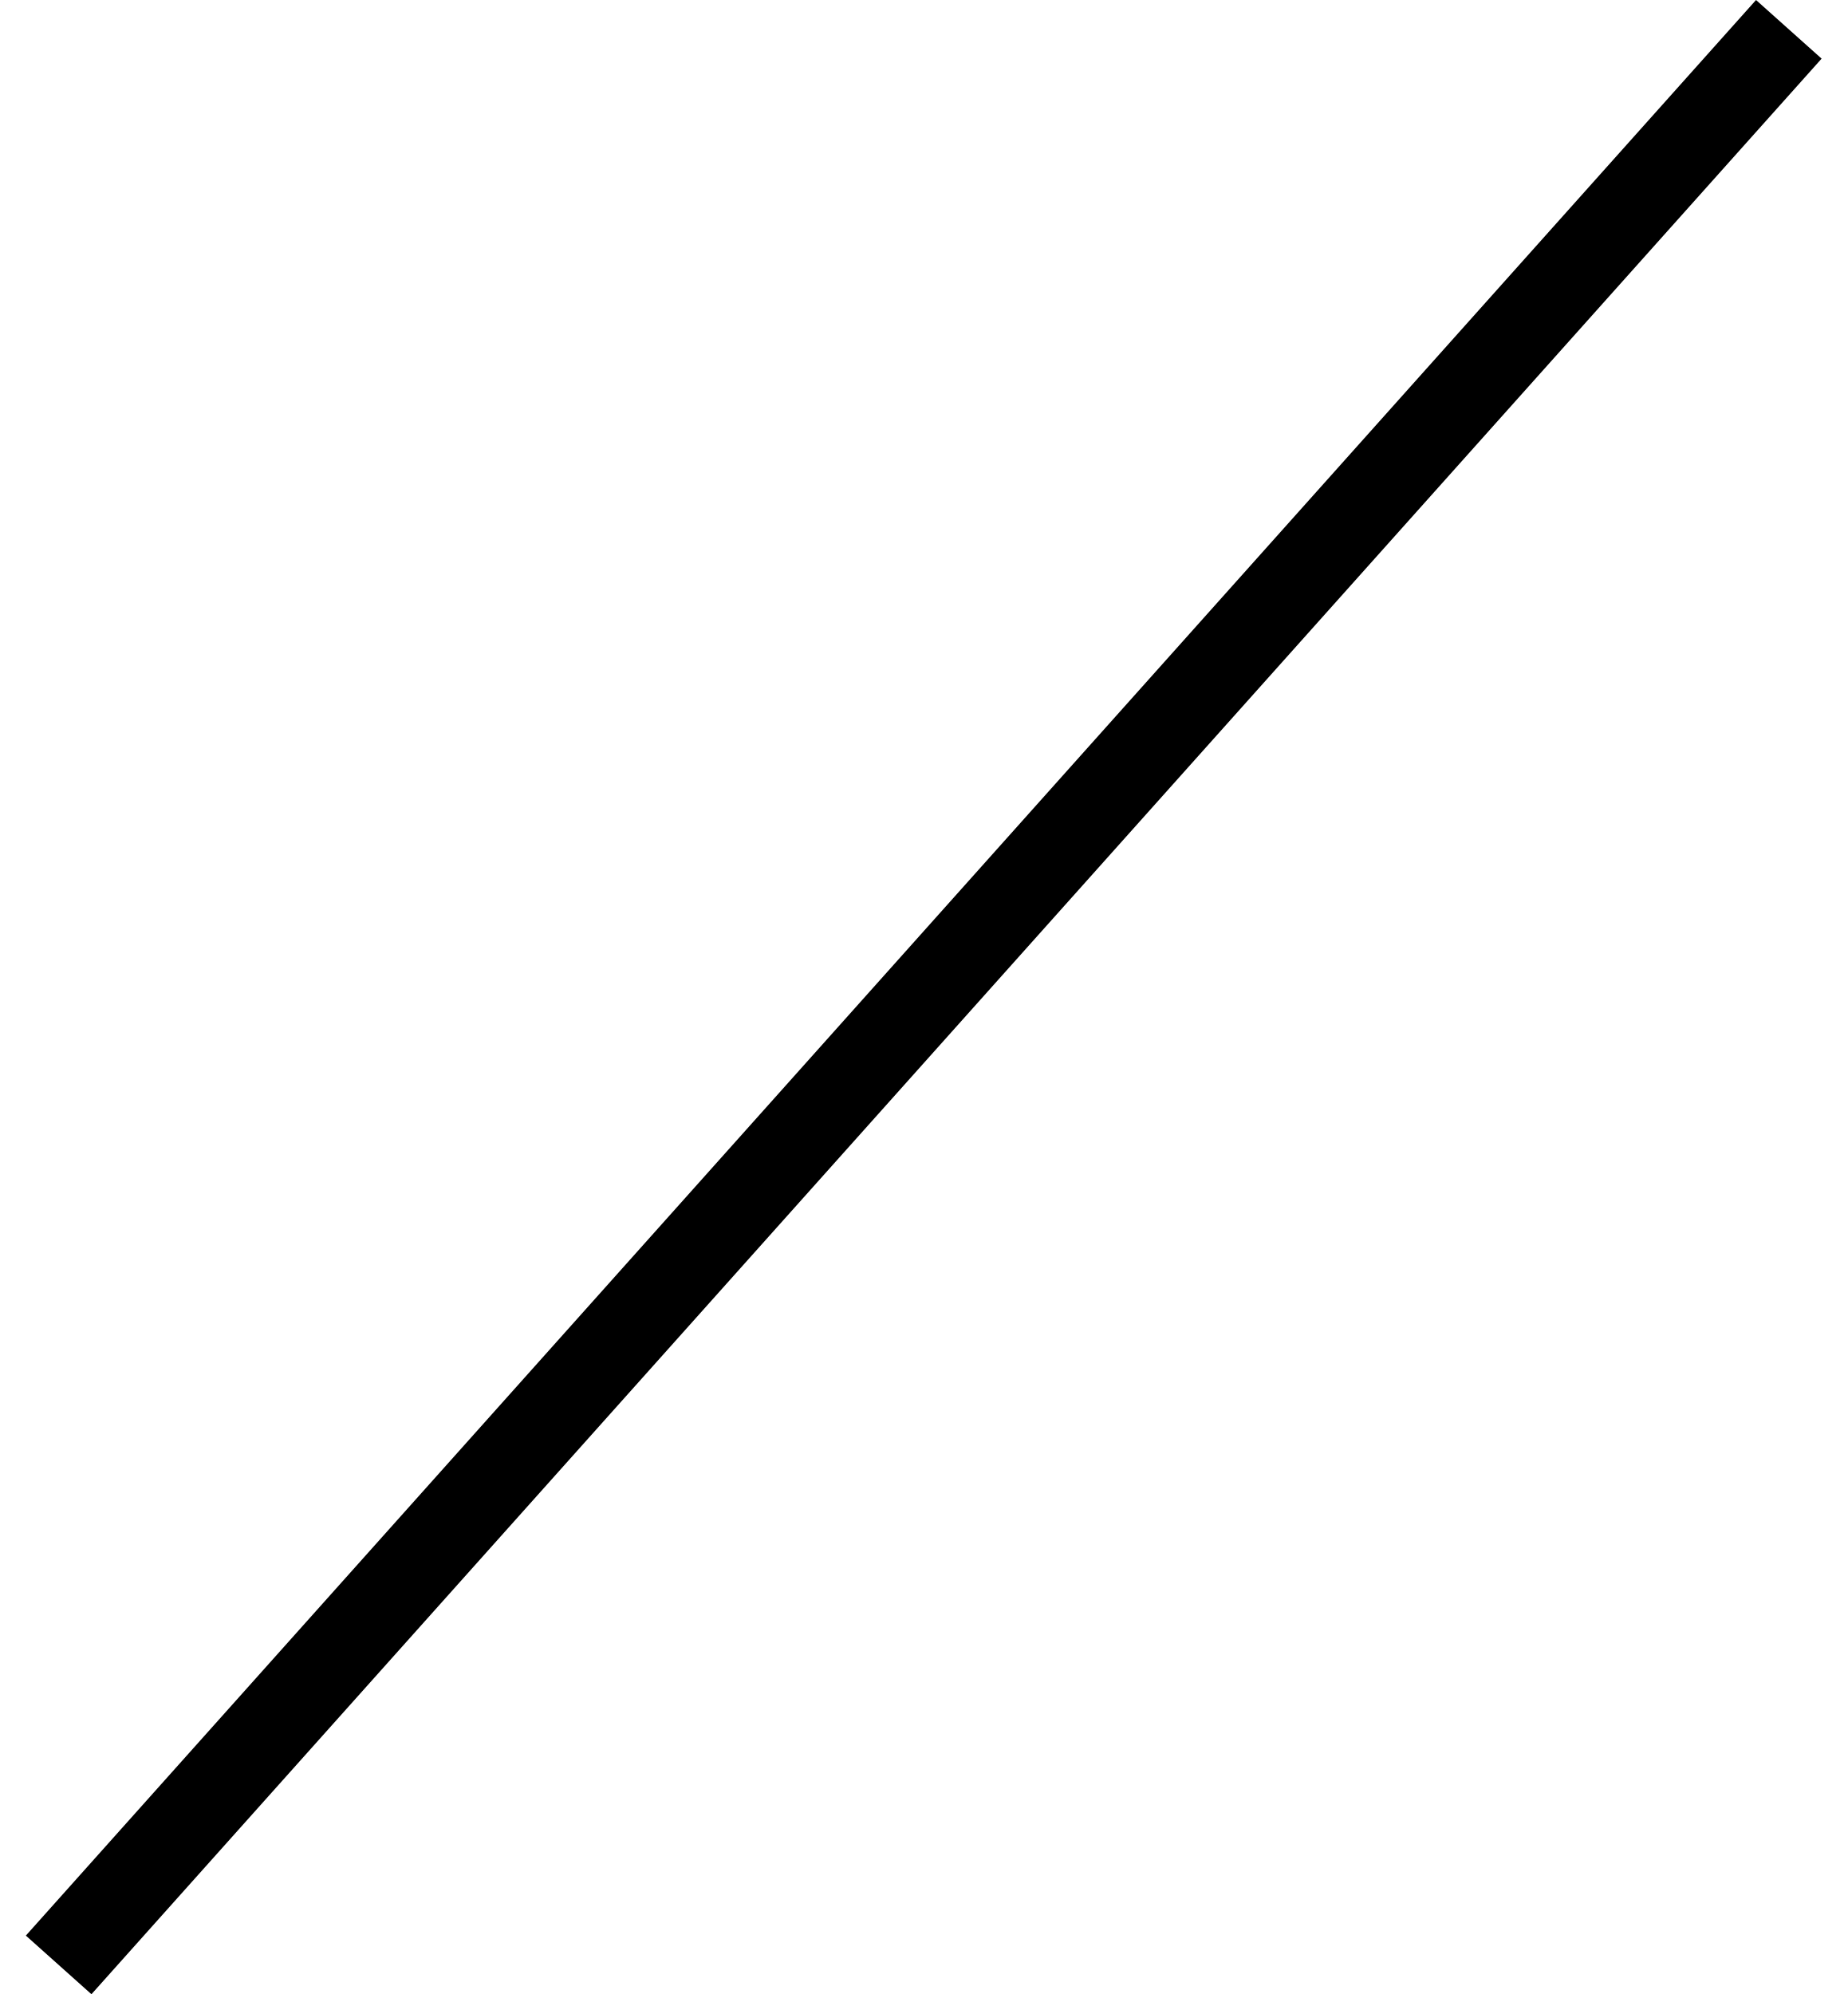
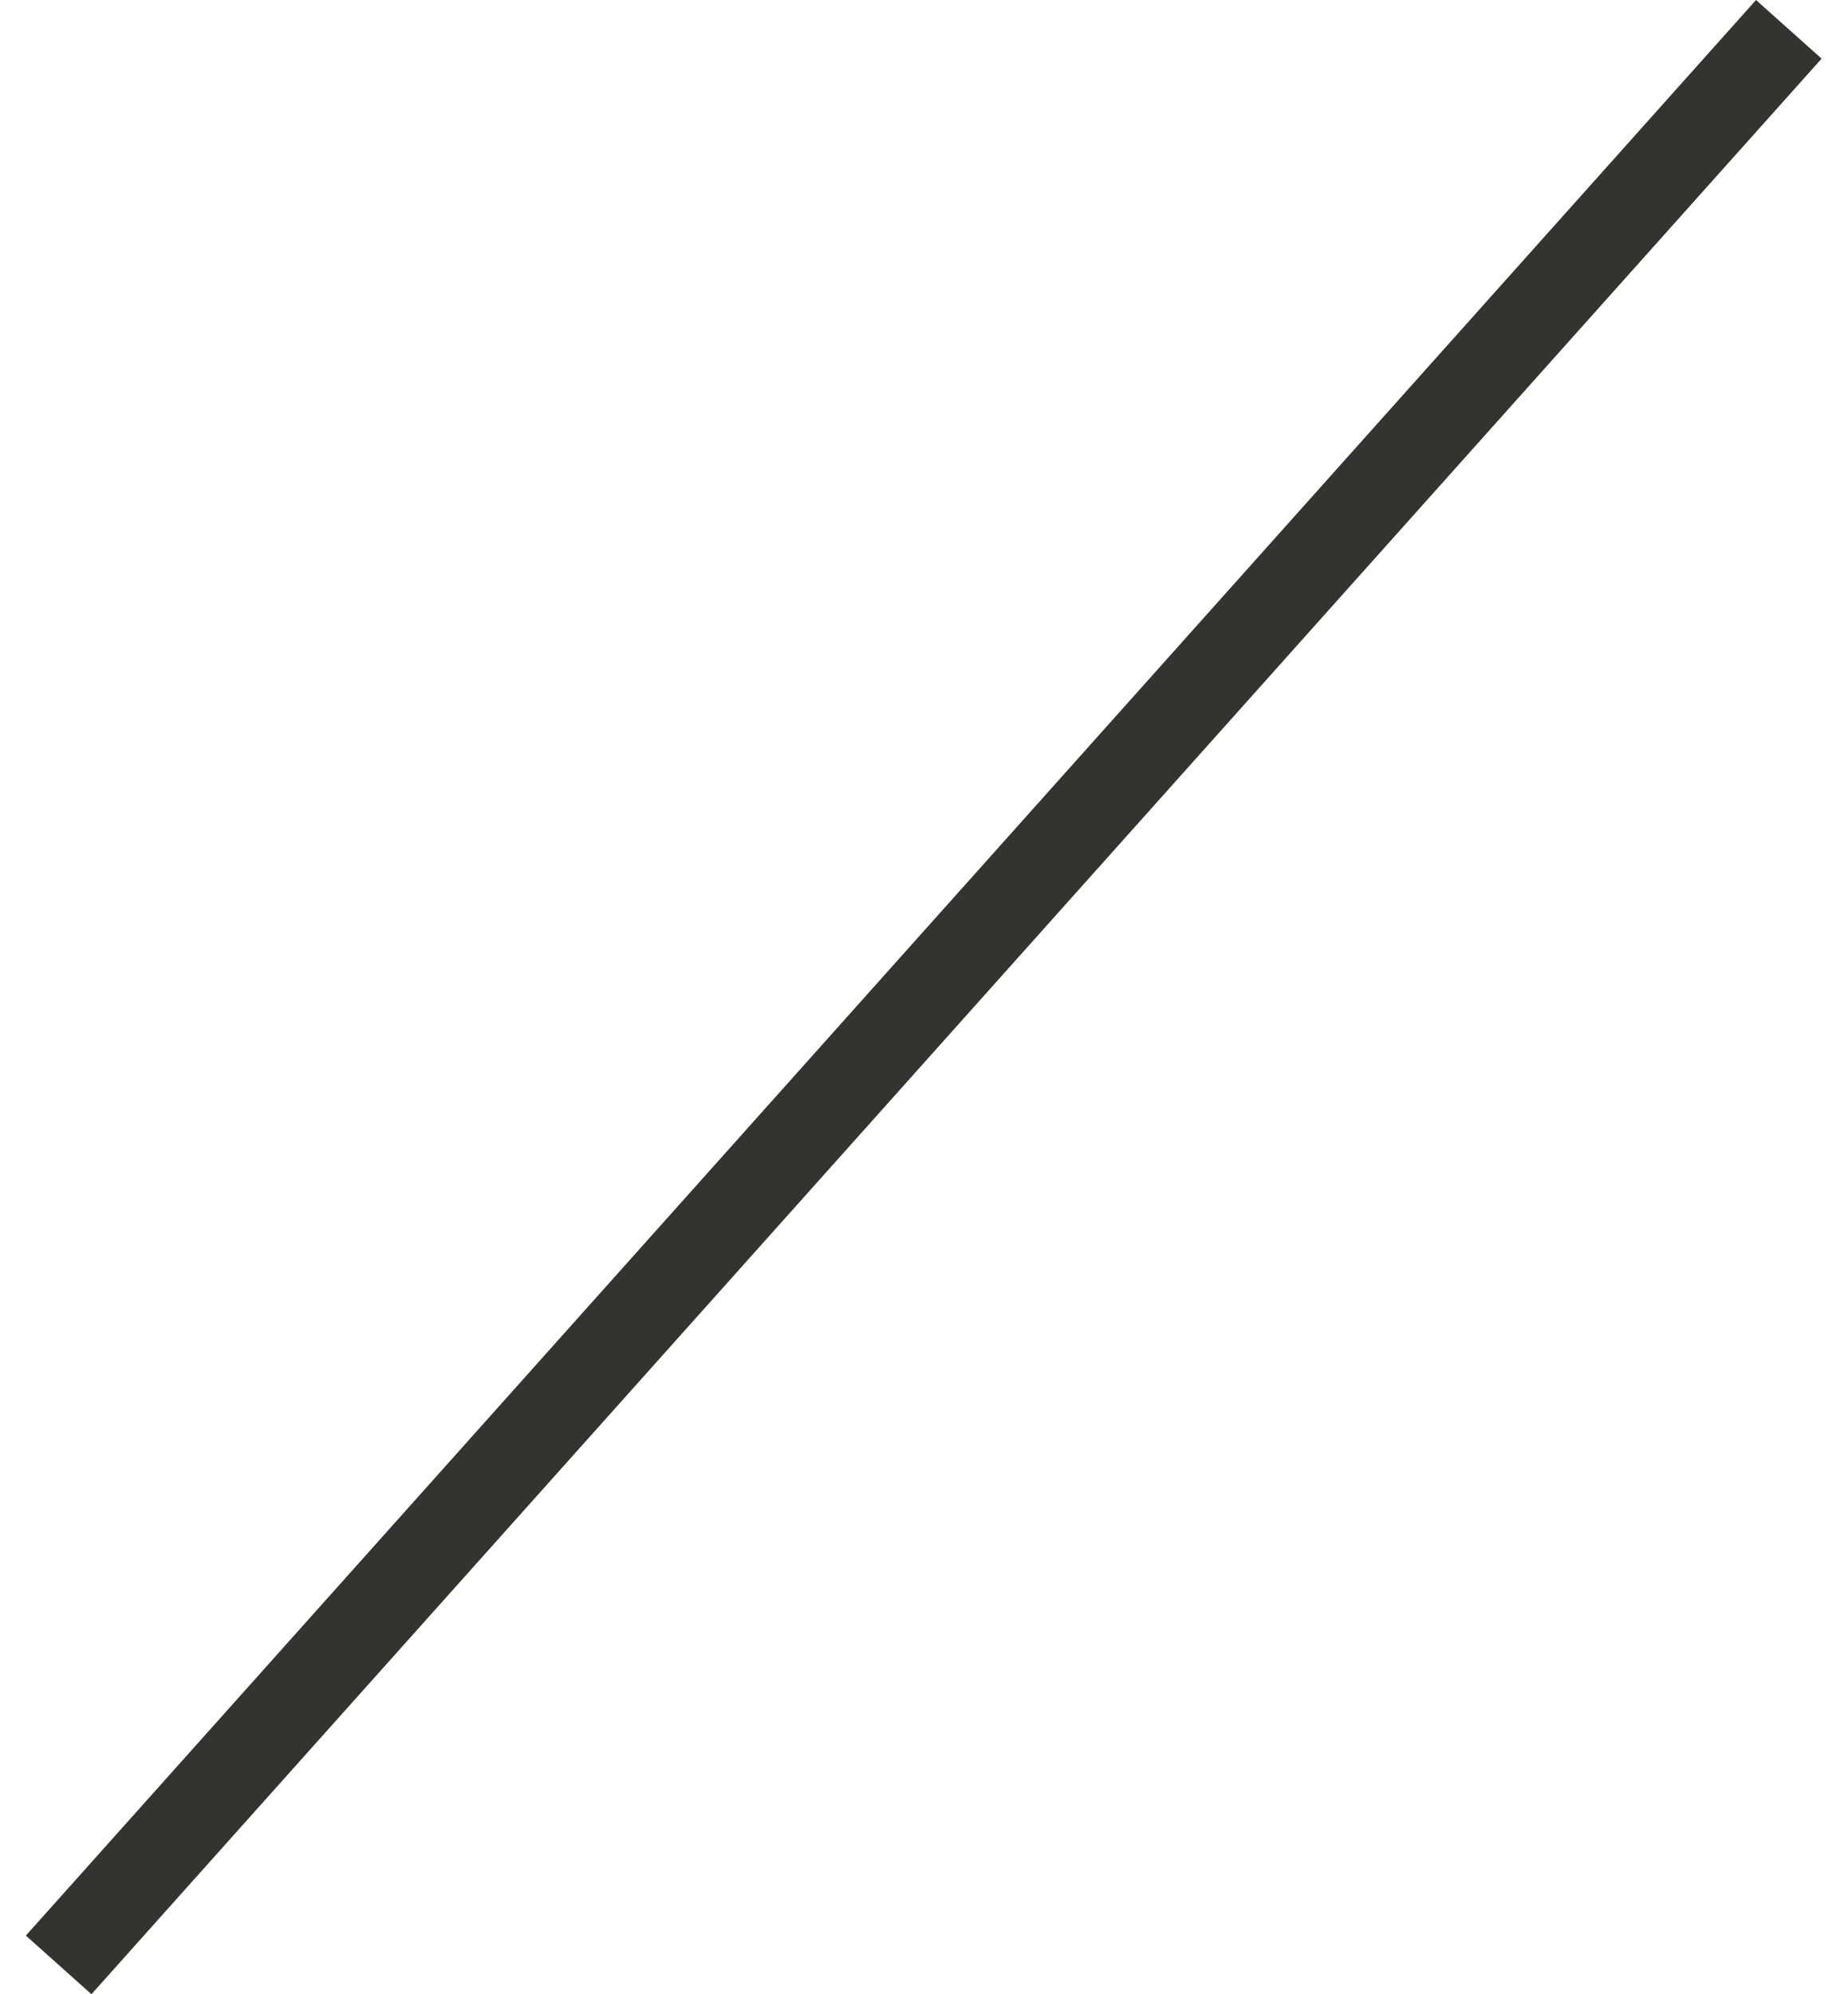
<svg xmlns="http://www.w3.org/2000/svg" width="63px" height="68px" viewBox="0 0 63 68" version="1.1">
  <g id="Page-1" stroke="none" stroke-width="1" fill="none" fill-rule="evenodd">
-     <g id="Artboard-Copy-3" transform="translate(-99, -83)" stroke="#000000" stroke-width="3">
+     <g id="Artboard-Copy-3" transform="translate(-99, -83)" stroke="#353330" stroke-width="3">
      <path d="M160.004,84 L101,150.008" id="Path" />
    </g>
  </g>
</svg>
